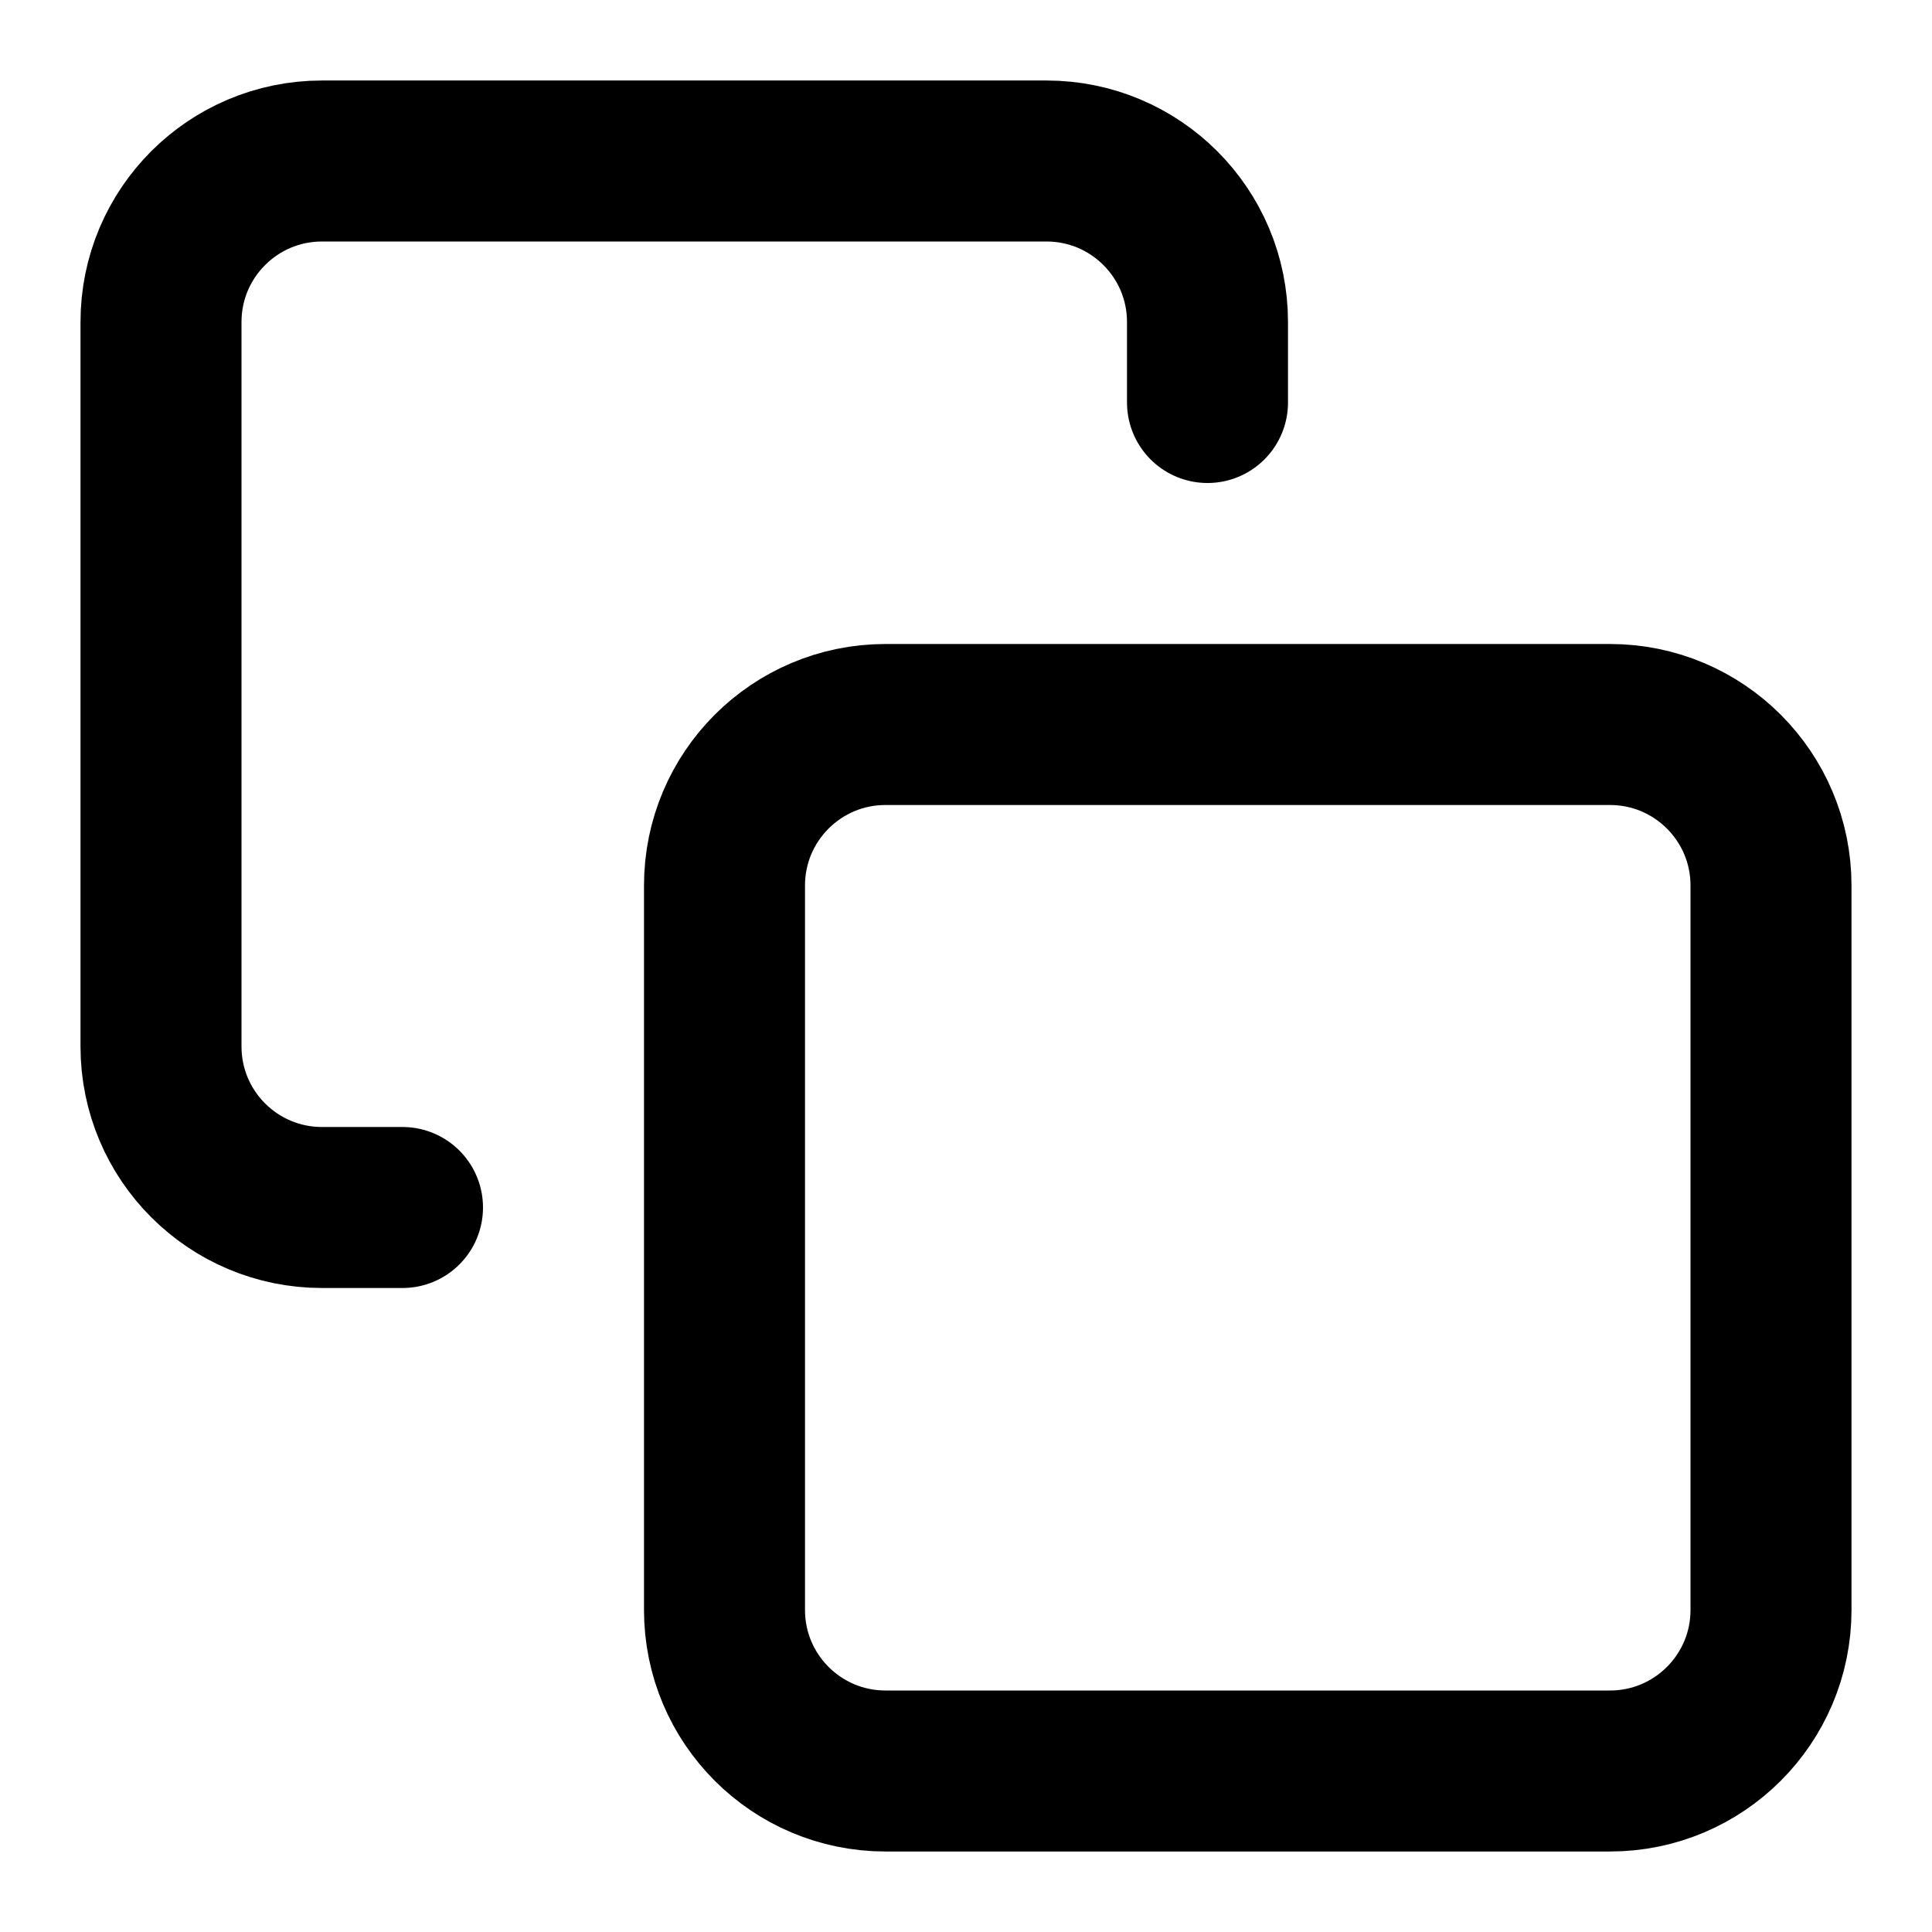
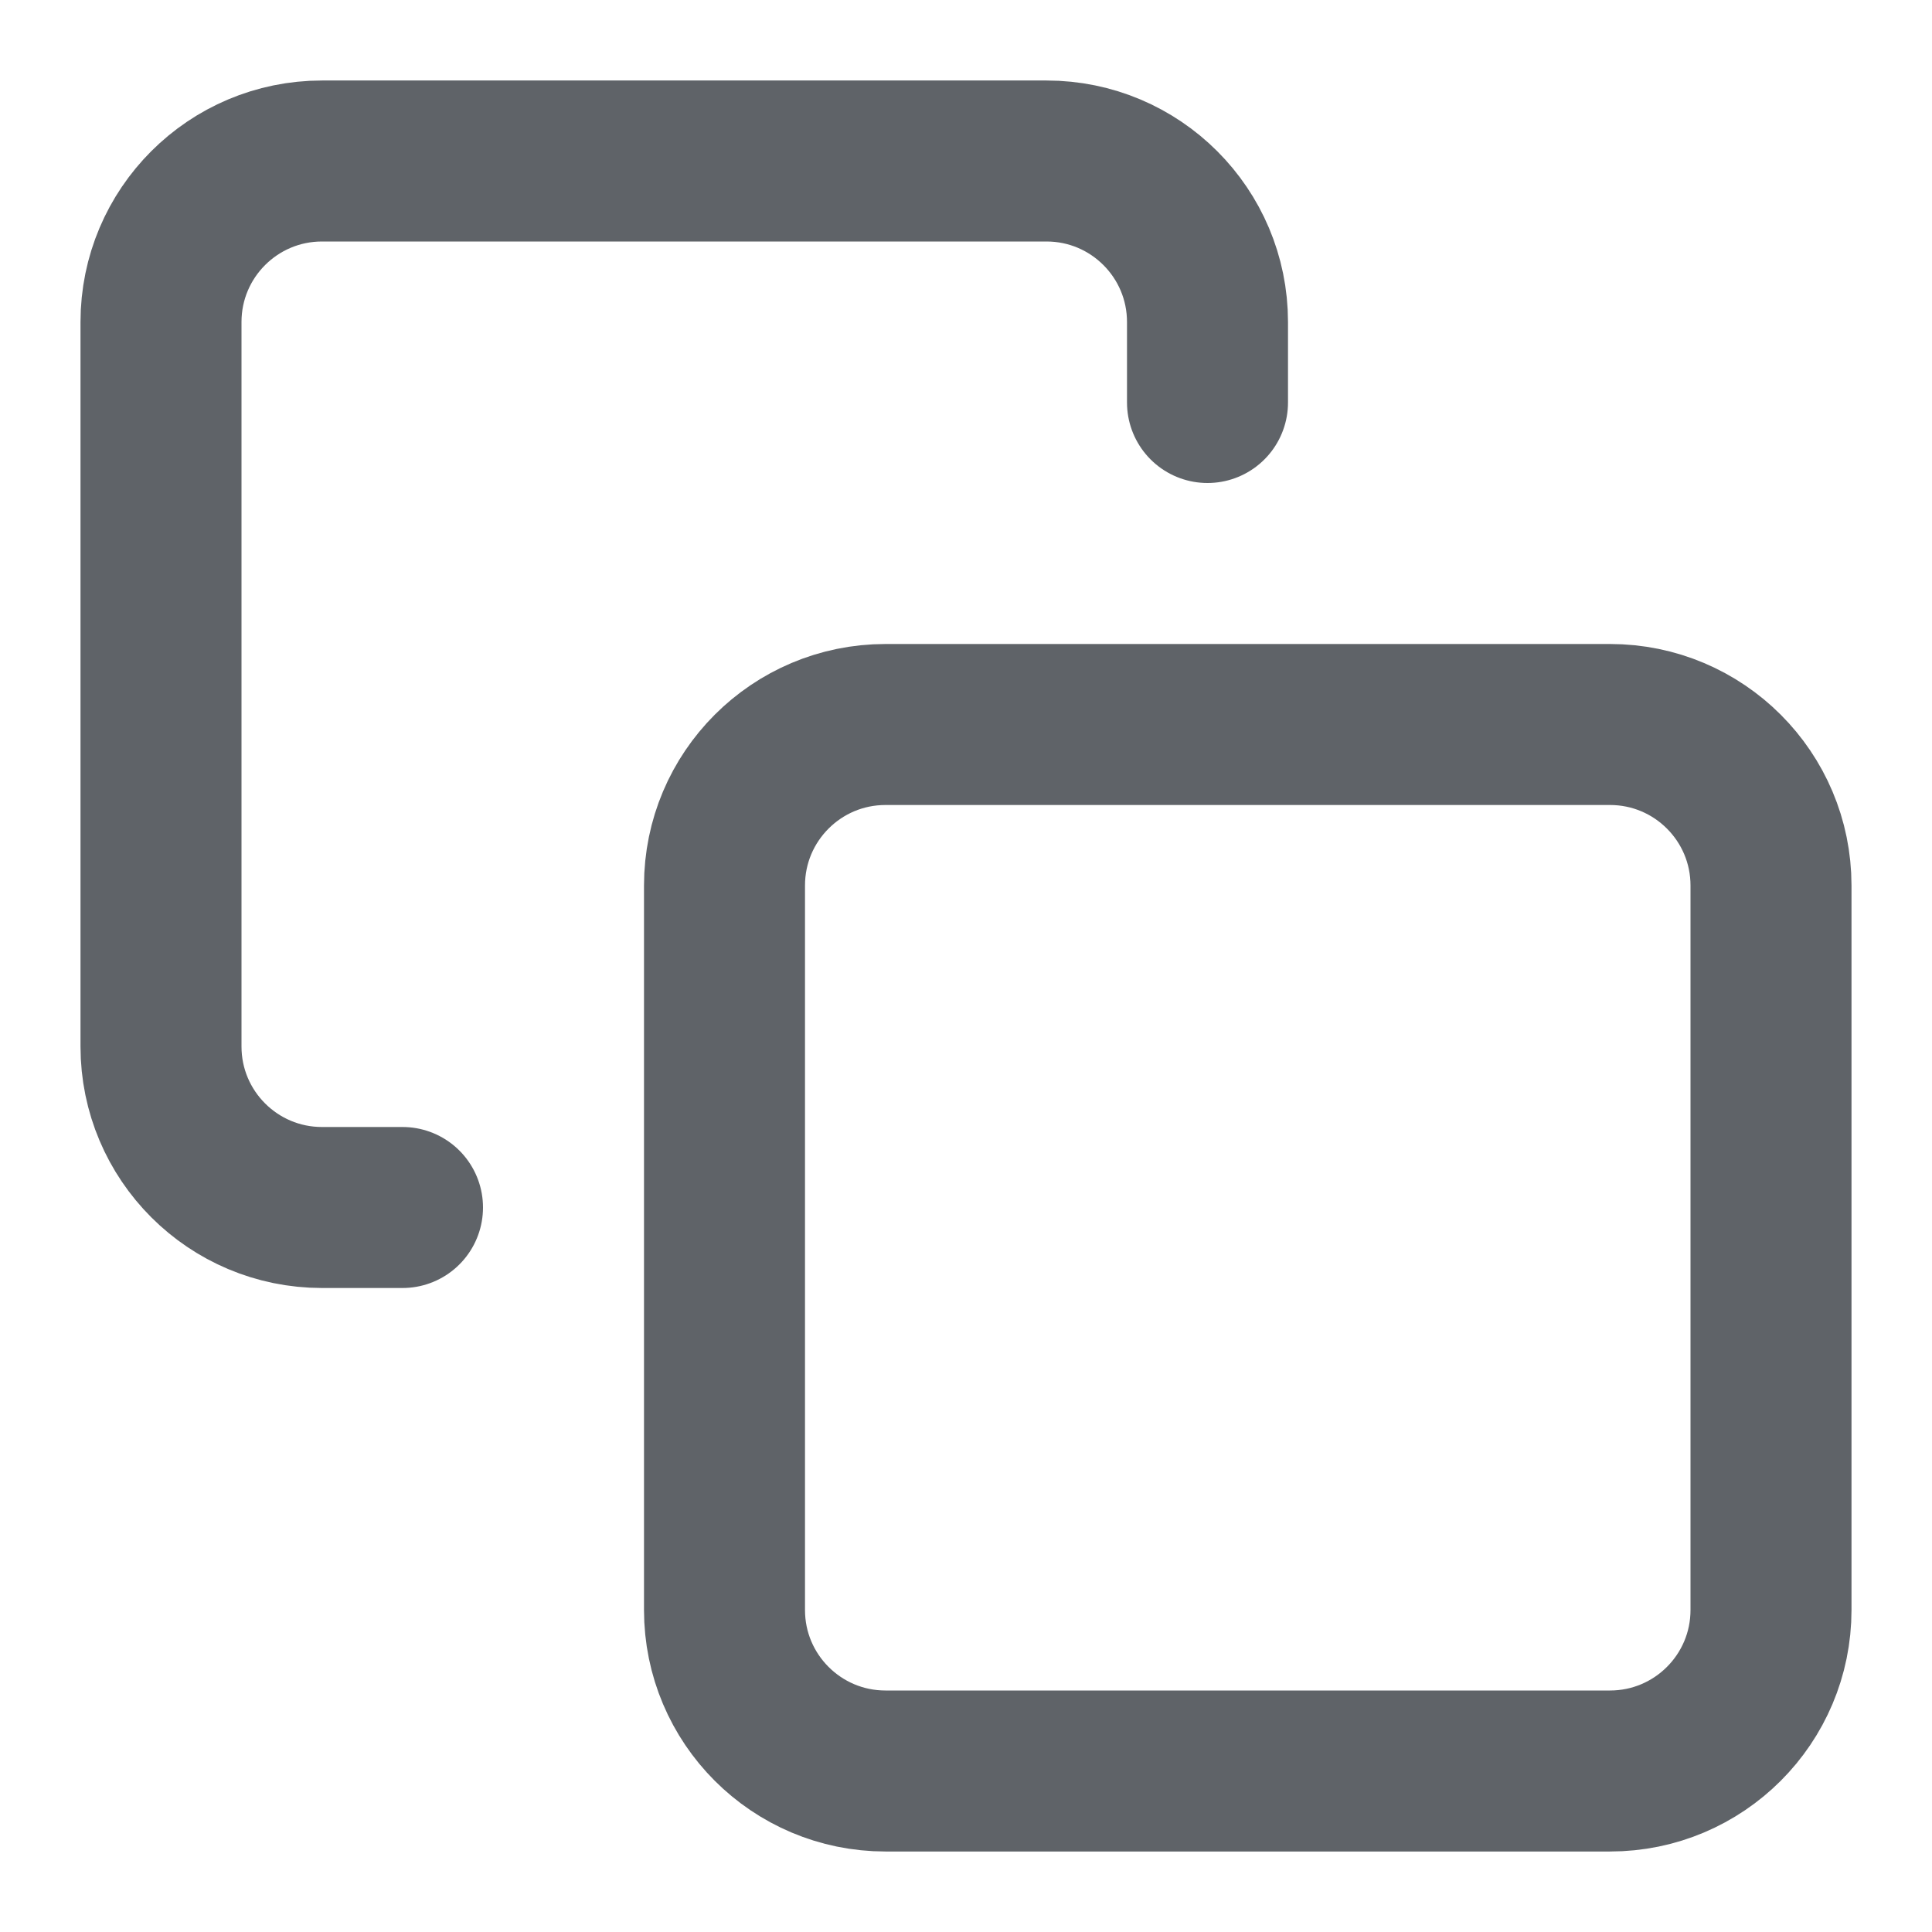
- <svg xmlns="http://www.w3.org/2000/svg" width="24" height="24" viewBox="0 0 24 24" fill="none" stroke="currentColor" stroke-width="2" stroke-linecap="round" stroke-linejoin="round">
+ <svg xmlns="http://www.w3.org/2000/svg" width="24" height="24" viewBox="0 0 24 24" fill="none" stroke="#5f6368" stroke-width="2" stroke-linecap="round" stroke-linejoin="round">
  <rect x="9" y="9" width="13" height="13" rx="2" ry="2" />
  <path d="M5 15H4a2 2 0 0 1-2-2V4a2 2 0 0 1 2-2h9a2 2 0 0 1 2 2v1" />
</svg>
